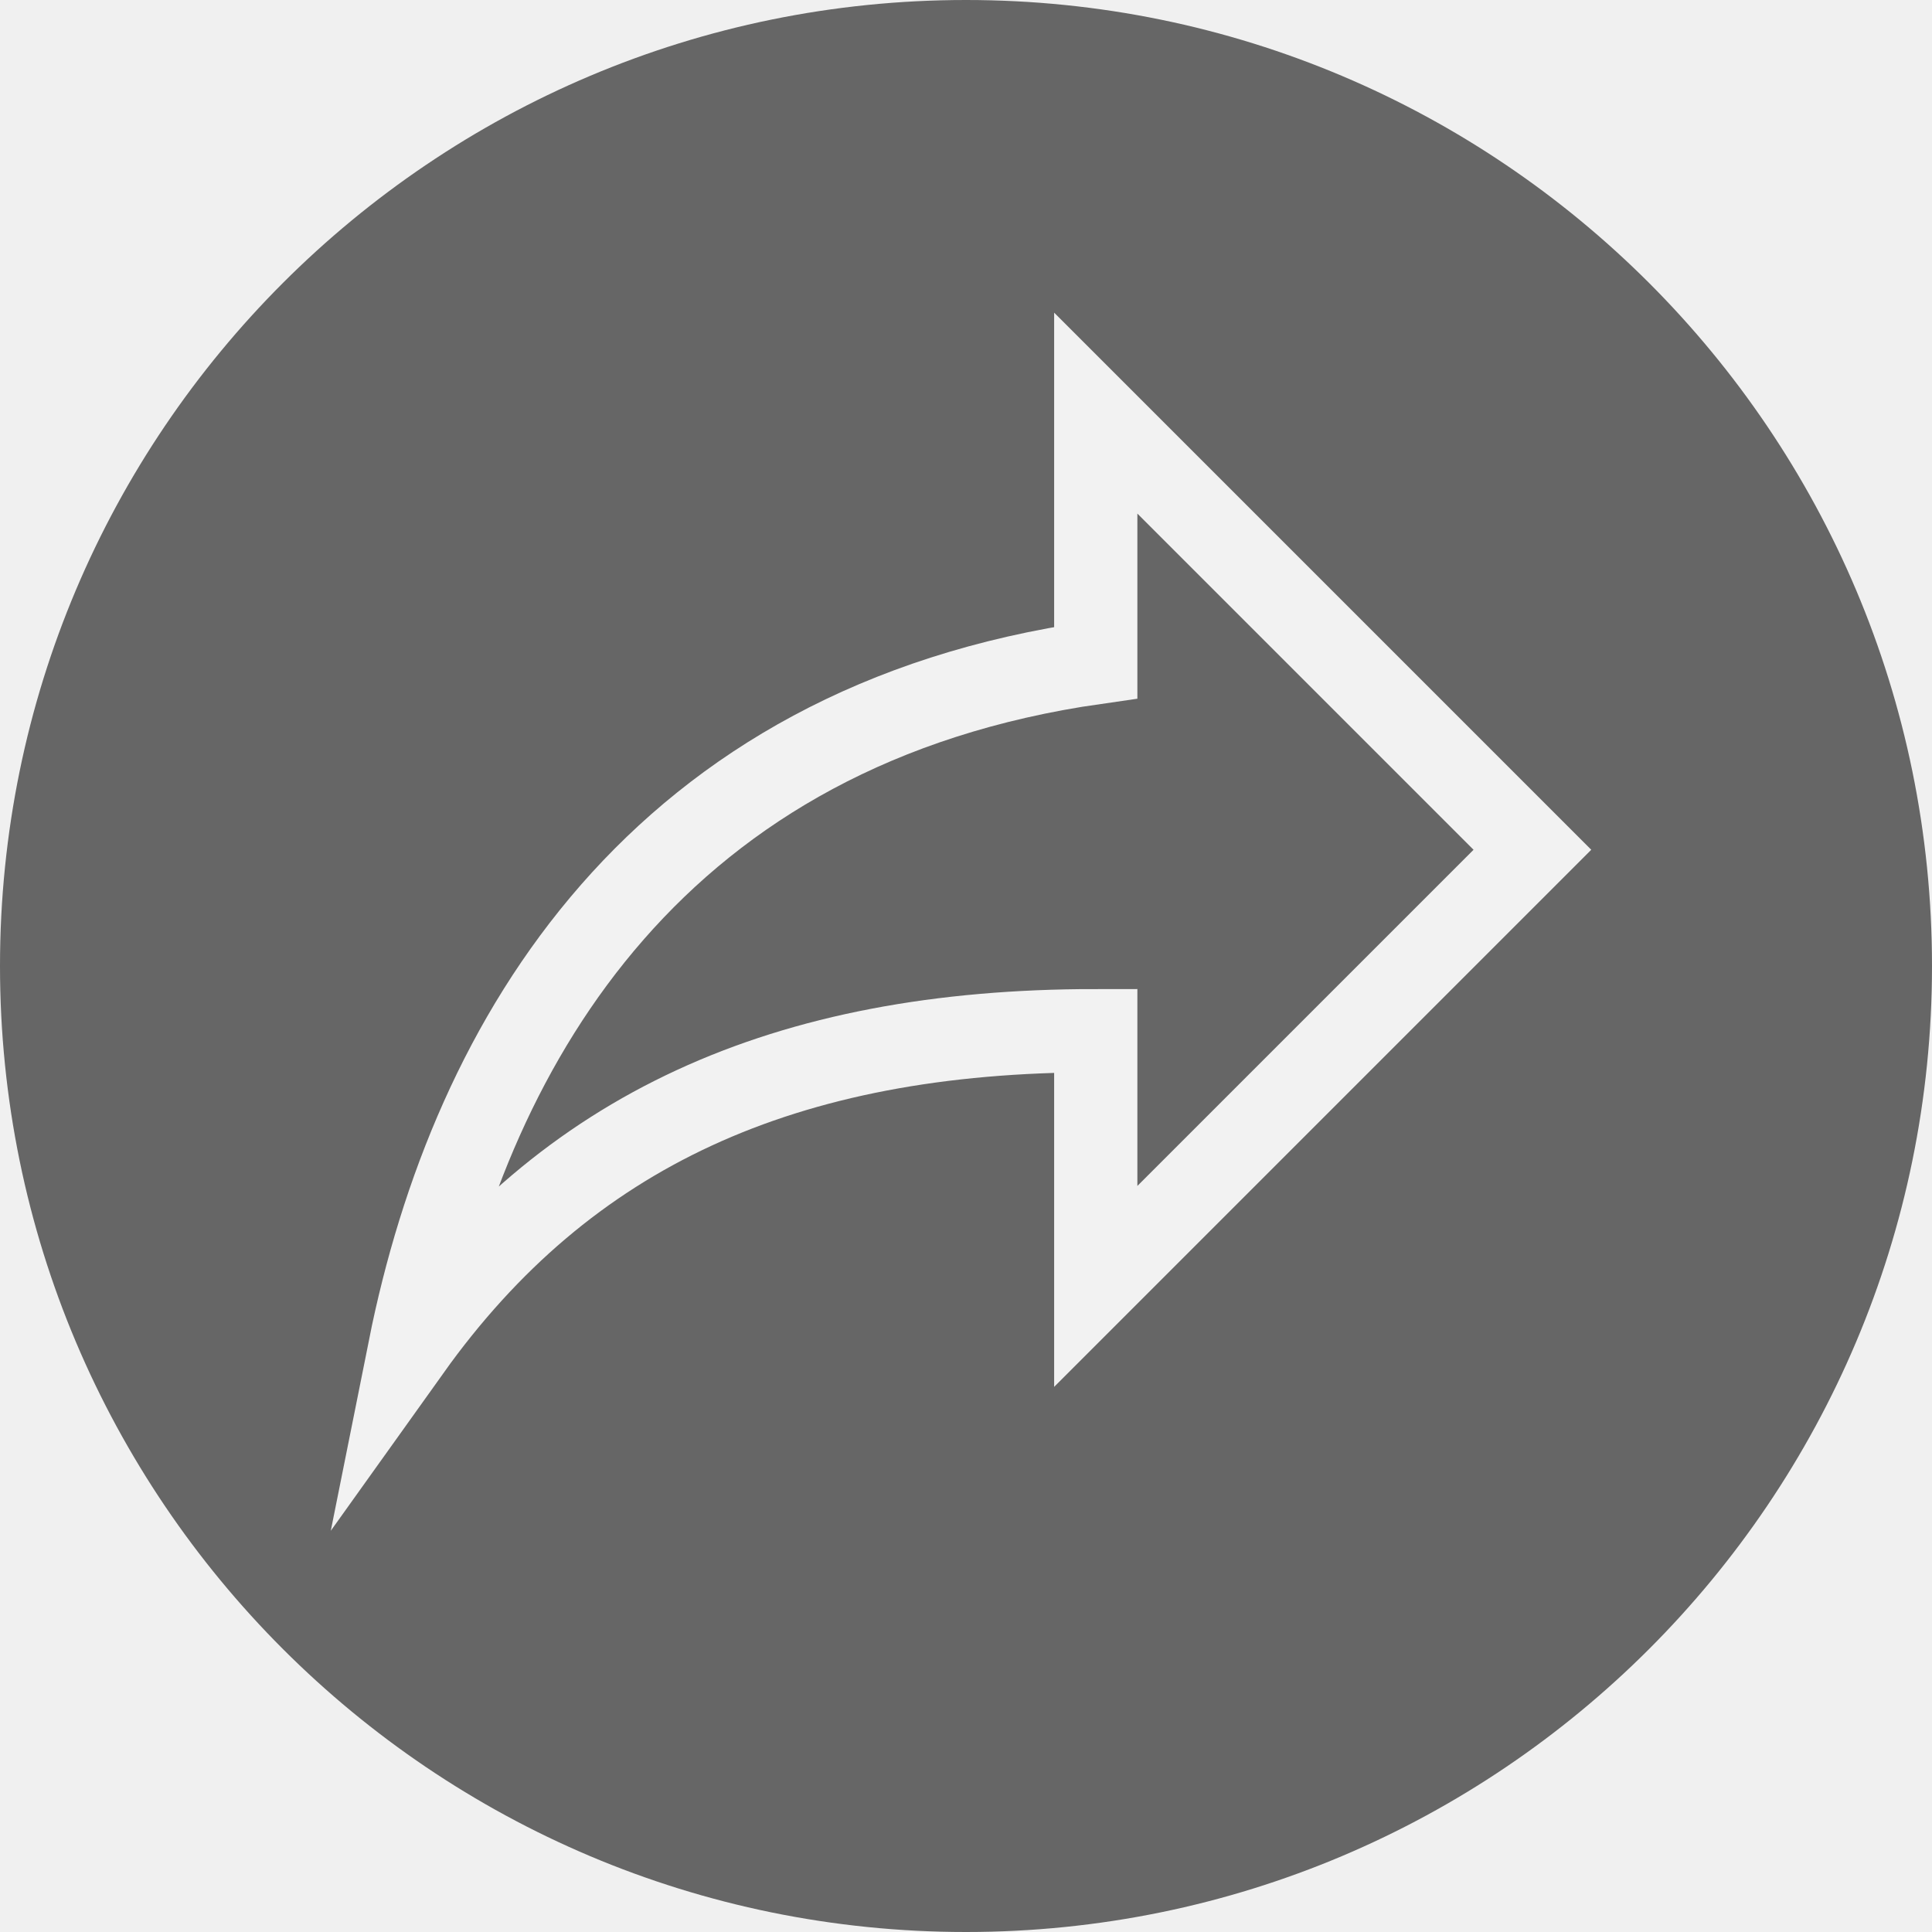
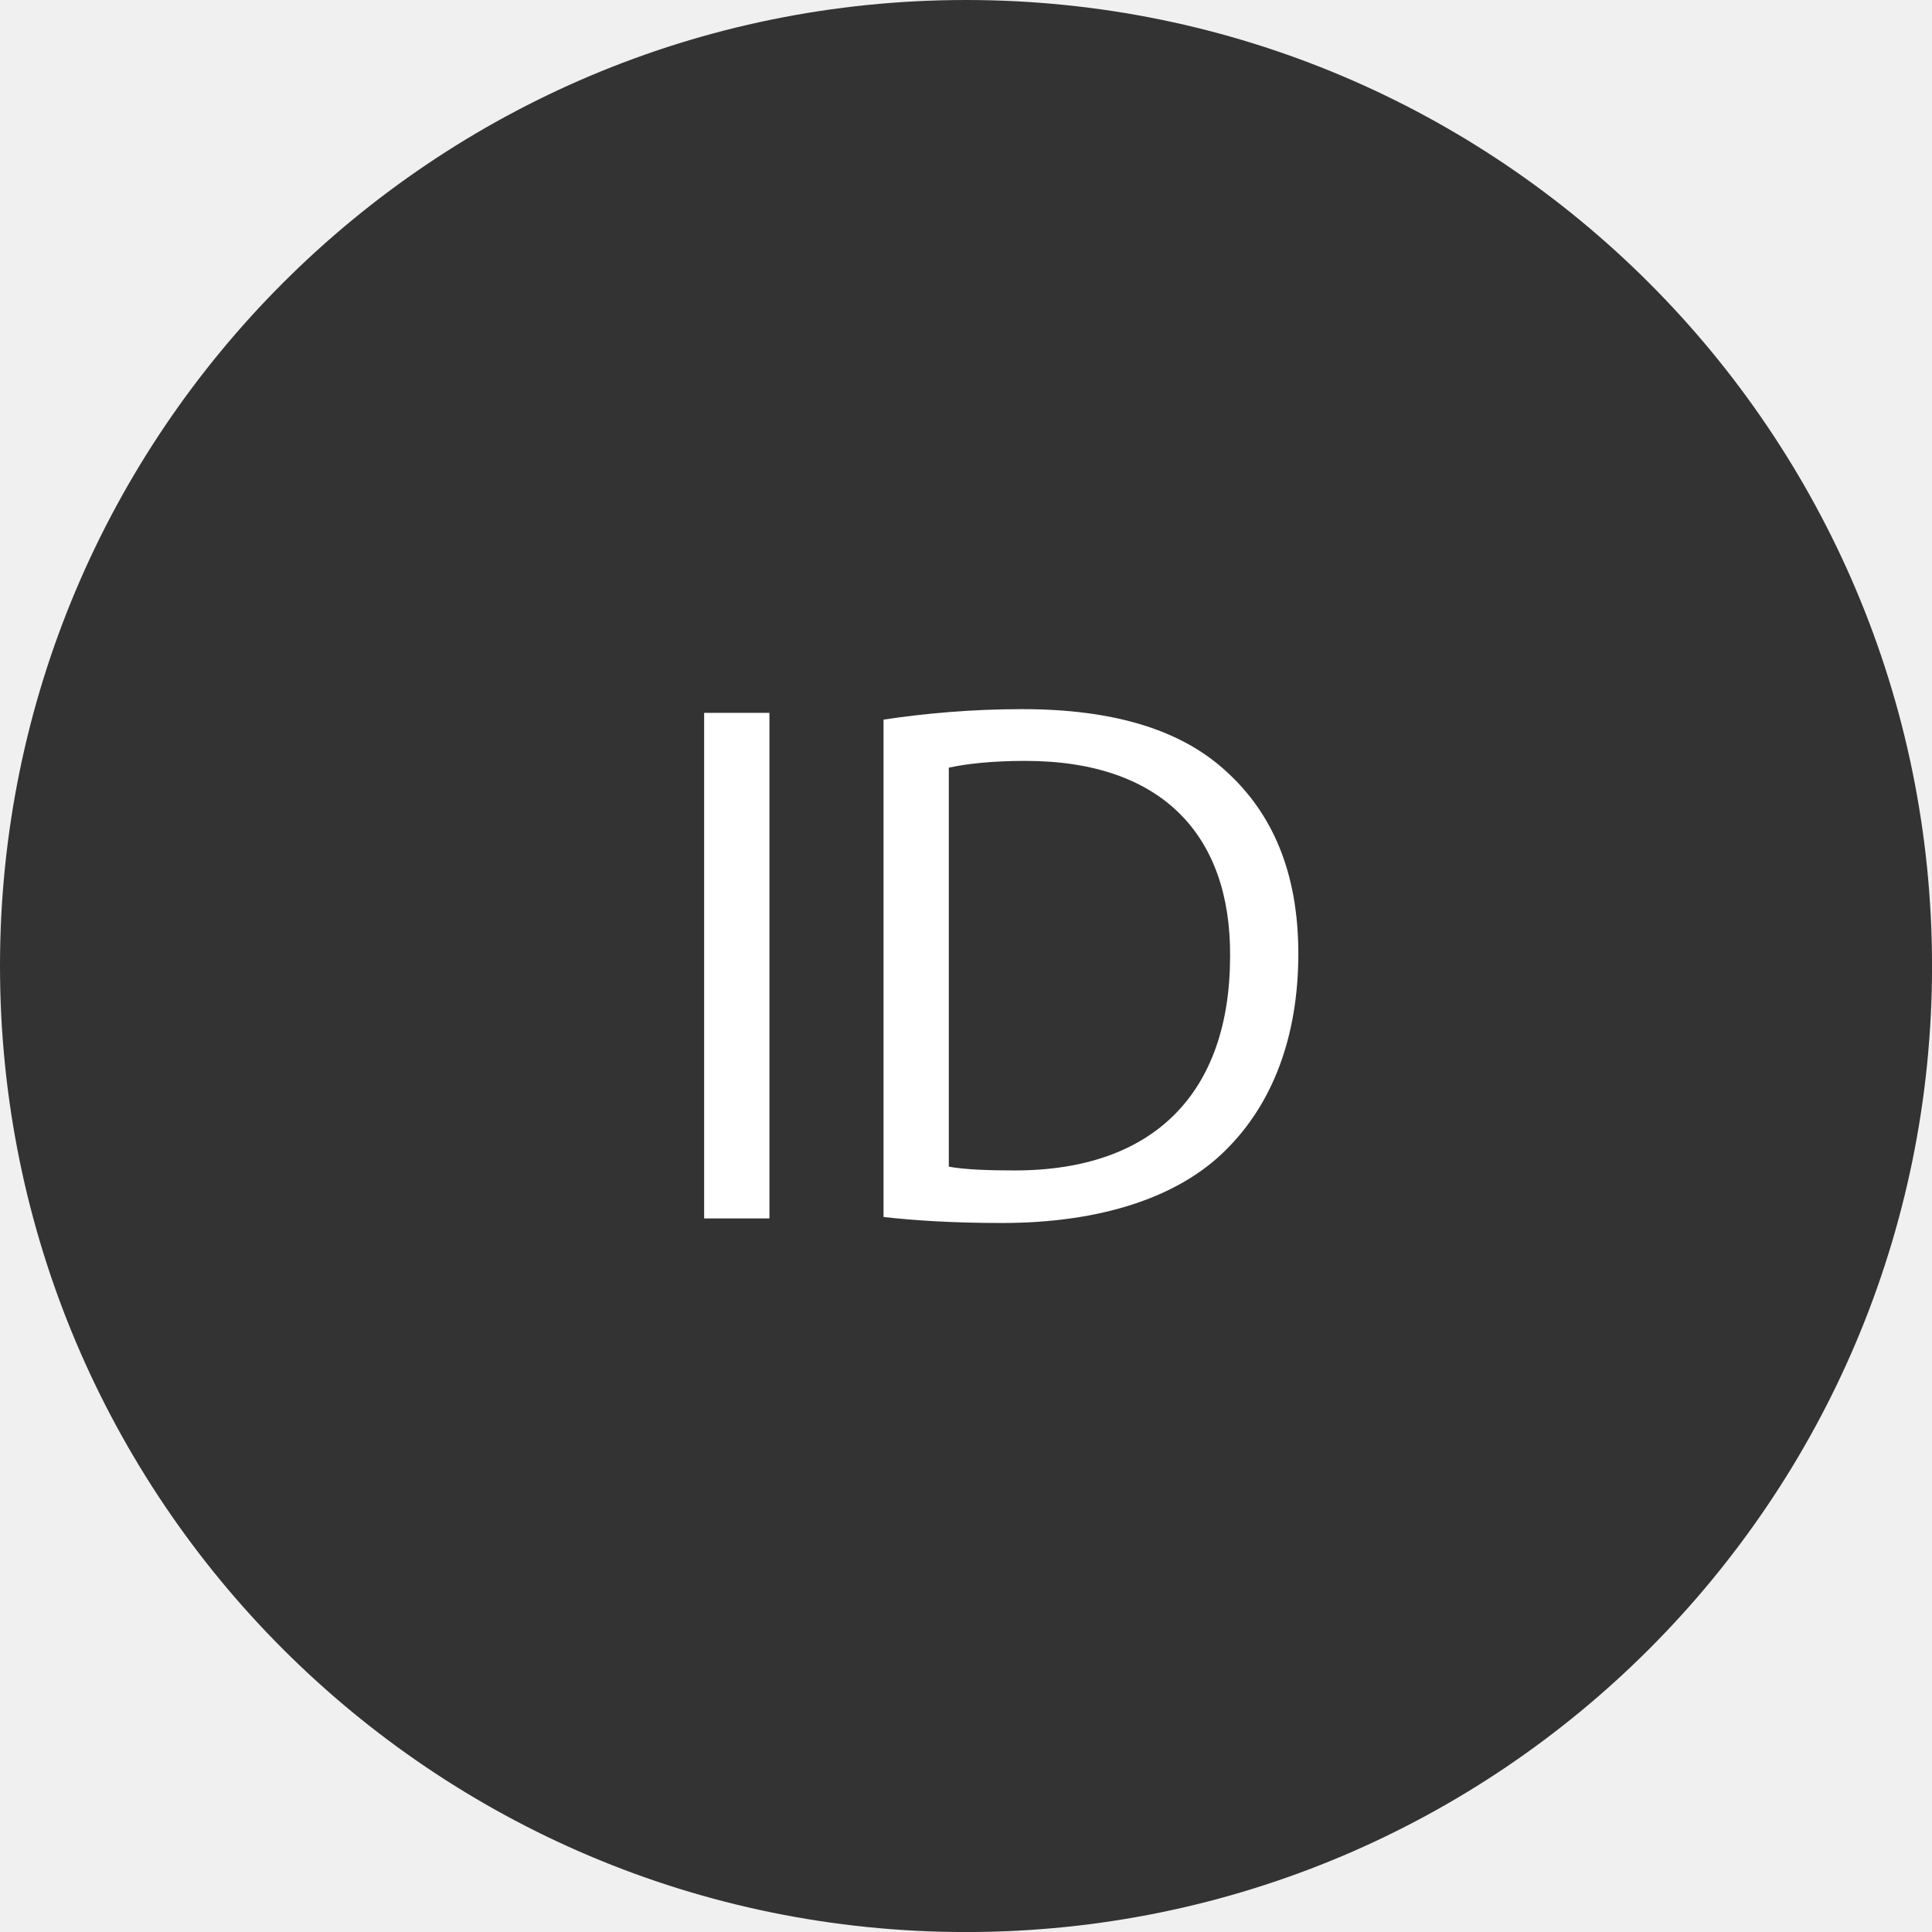
- <svg xmlns="http://www.w3.org/2000/svg" version="1.0" id="Layer_1" x="0px" y="0px" width="60px" height="60px" viewBox="0 0 46.424 46.424" enable-background="new 0 0 46.424 46.424" xml:space="preserve">
-   <g>
+ <svg xmlns="http://www.w3.org/2000/svg" version="1.0" id="Layer_1" x="0px" y="0px" width="60px" height="60px" viewBox="0 0 45.697 45.697" enable-background="new 0 0 45.697 45.697" xml:space="preserve">
+   <g id="balance_1_">
+ </g>
+   <g id="balance">
    <g>
-       <circle fill="#666666" cx="23.212" cy="23.212" r="23.212" />
-     </g>
-     <g id="reply_5_">
-       <path fill="none" stroke="#F2F2F2" stroke-width="2" stroke-miterlimit="10" d="M9.843,32.41    c3.747-5.246,8.993-7.644,16.487-7.644v6.145l10.492-10.492L26.33,9.927v5.995C15.838,17.421,11.342,24.915,9.843,32.41z" />
+       <g>
+         <circle fill="#333333" stroke="#333333" stroke-miterlimit="10" cx="22.849" cy="22.849" r="22.349" />
+       </g>
+       <g>
+         <path fill="#FFFFFF" d="M18.199,16.861v11.958h-1.544V16.861H18.199z" />
+         <path fill="#FFFFFF" d="M20.898,17.021c0.94-0.142,2.058-0.248,3.282-0.248c2.218,0,3.797,0.514,4.843,1.49     c1.065,0.976,1.686,2.36,1.686,4.294c0,1.952-0.603,3.549-1.721,4.649c-1.117,1.117-2.963,1.721-5.287,1.721     c-1.1,0-2.023-0.053-2.803-0.142V17.021z M22.442,27.595c0.39,0.071,0.958,0.089,1.561,0.089c3.3,0,5.092-1.846,5.092-5.074     c0.017-2.821-1.579-4.613-4.844-4.613c-0.798,0-1.401,0.071-1.809,0.16V27.595z" />
+       </g>
    </g>
  </g>
</svg>
